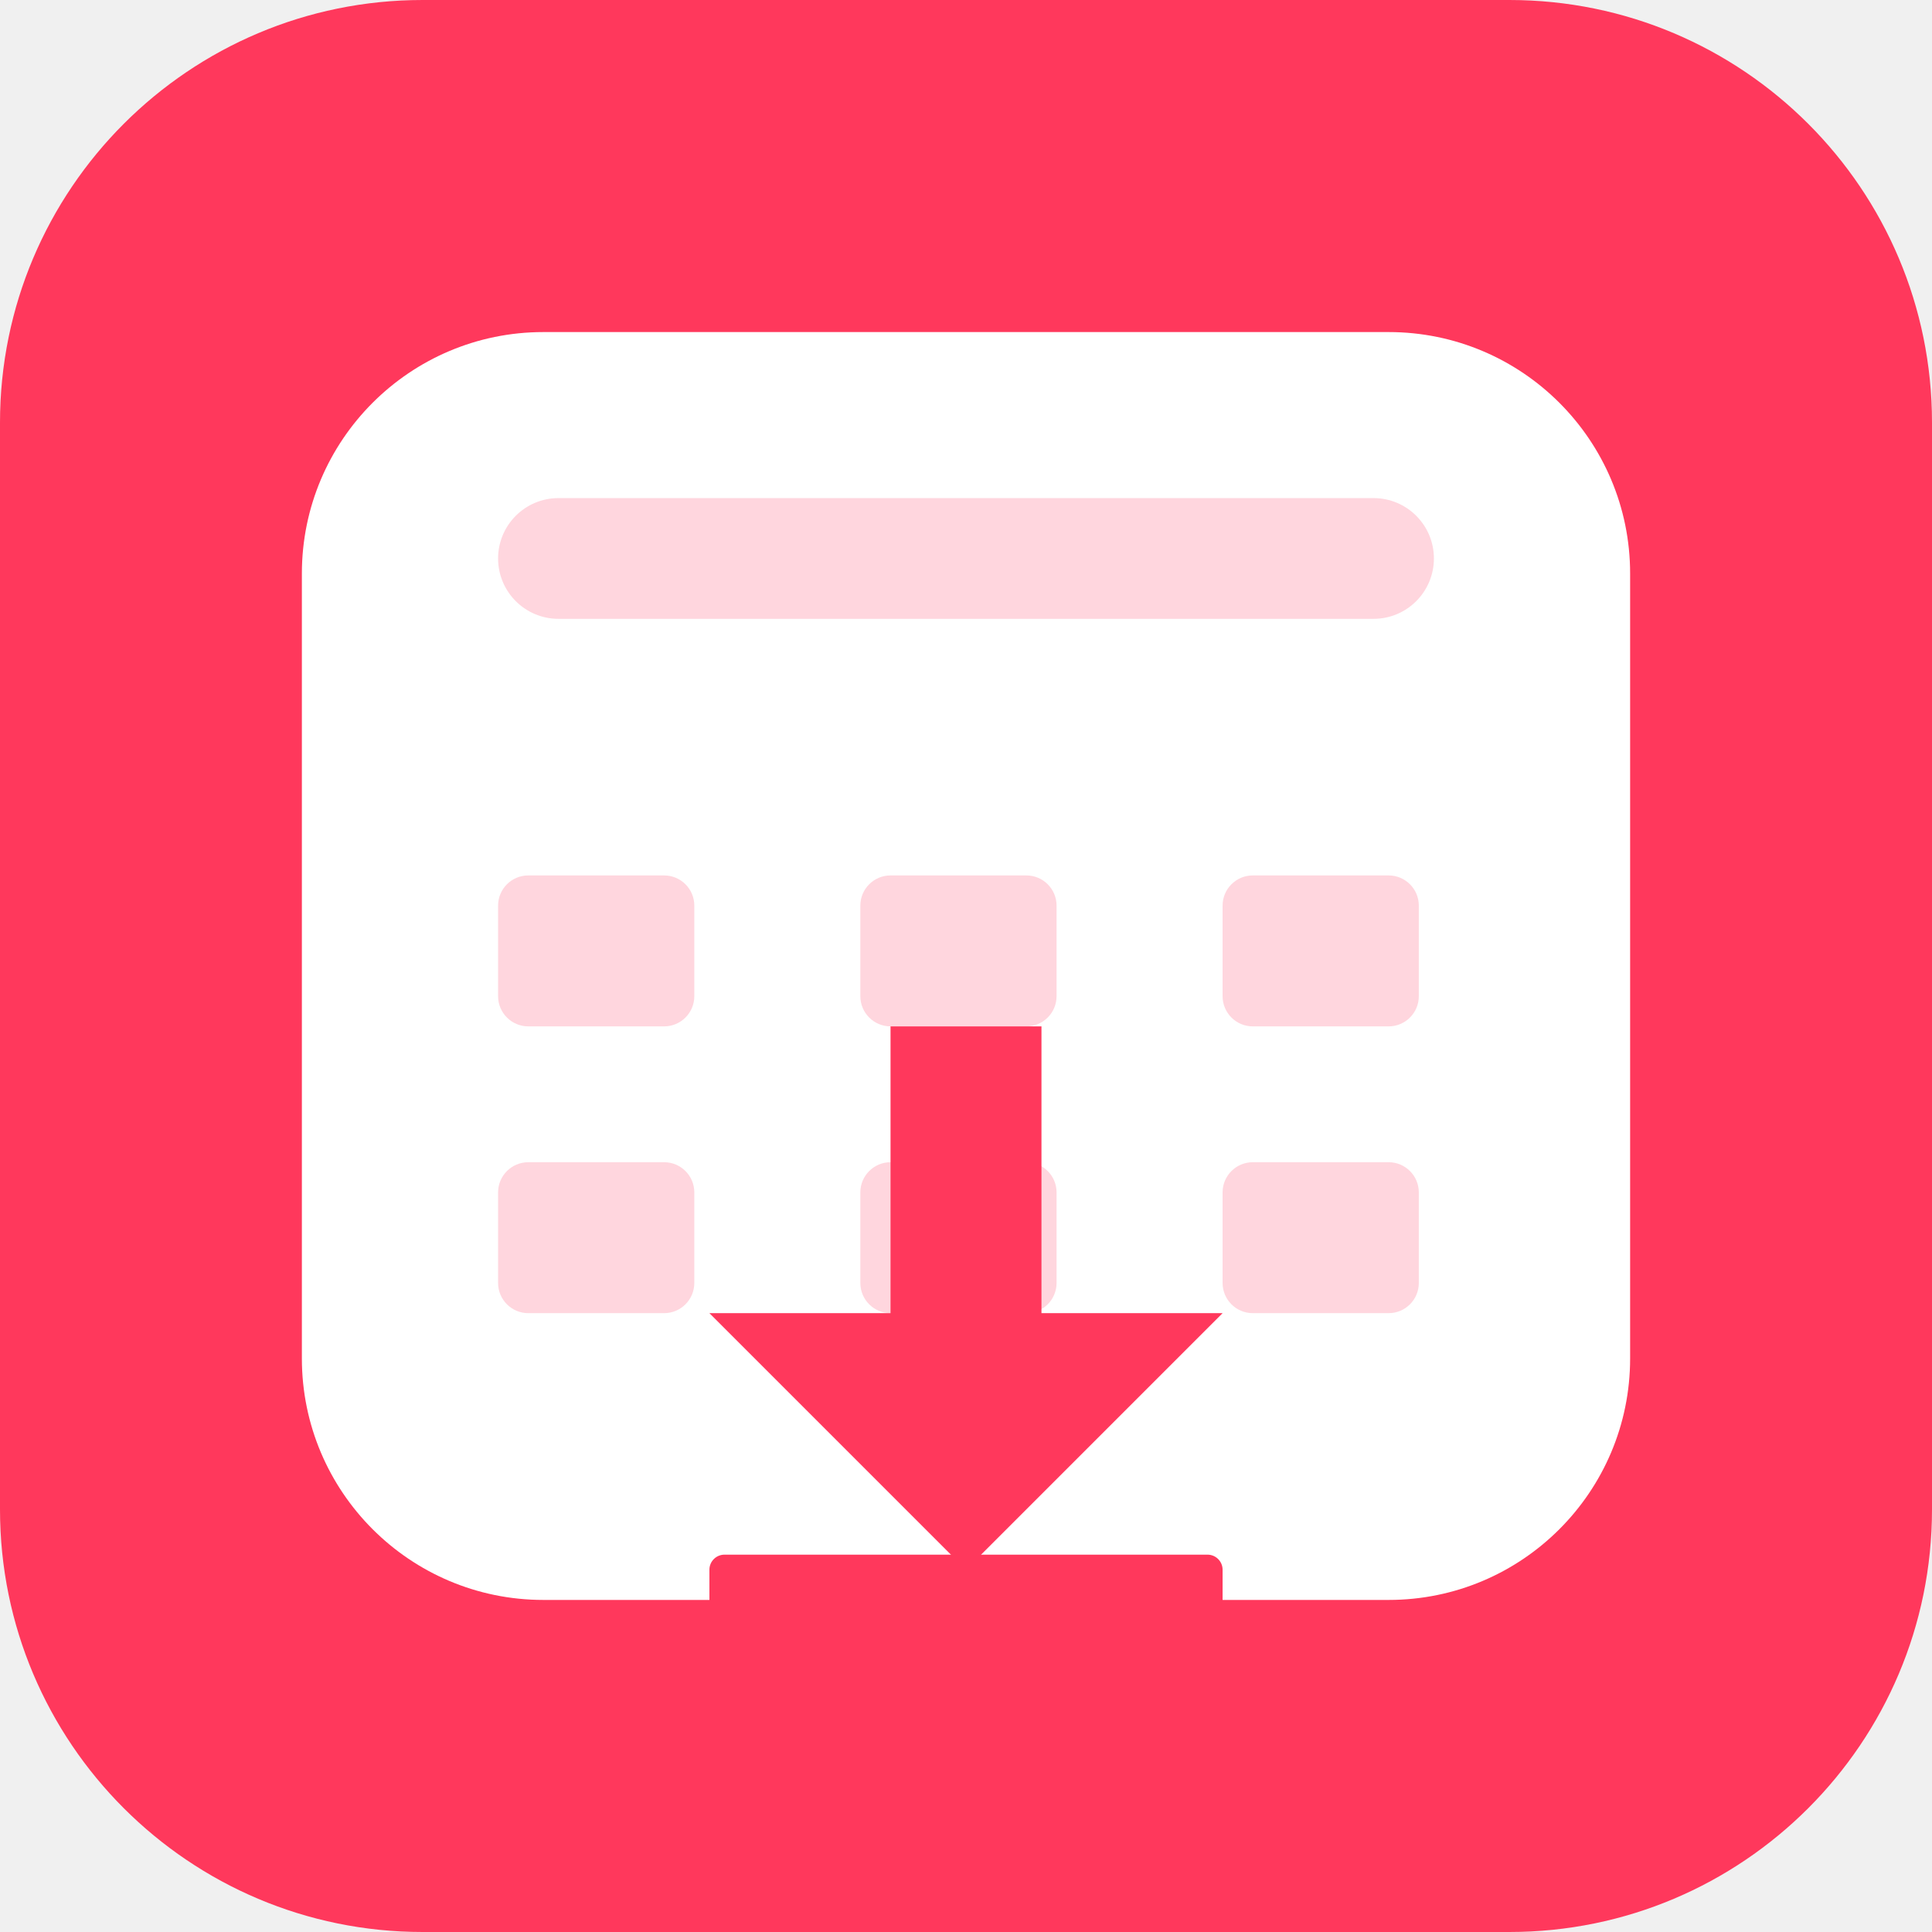
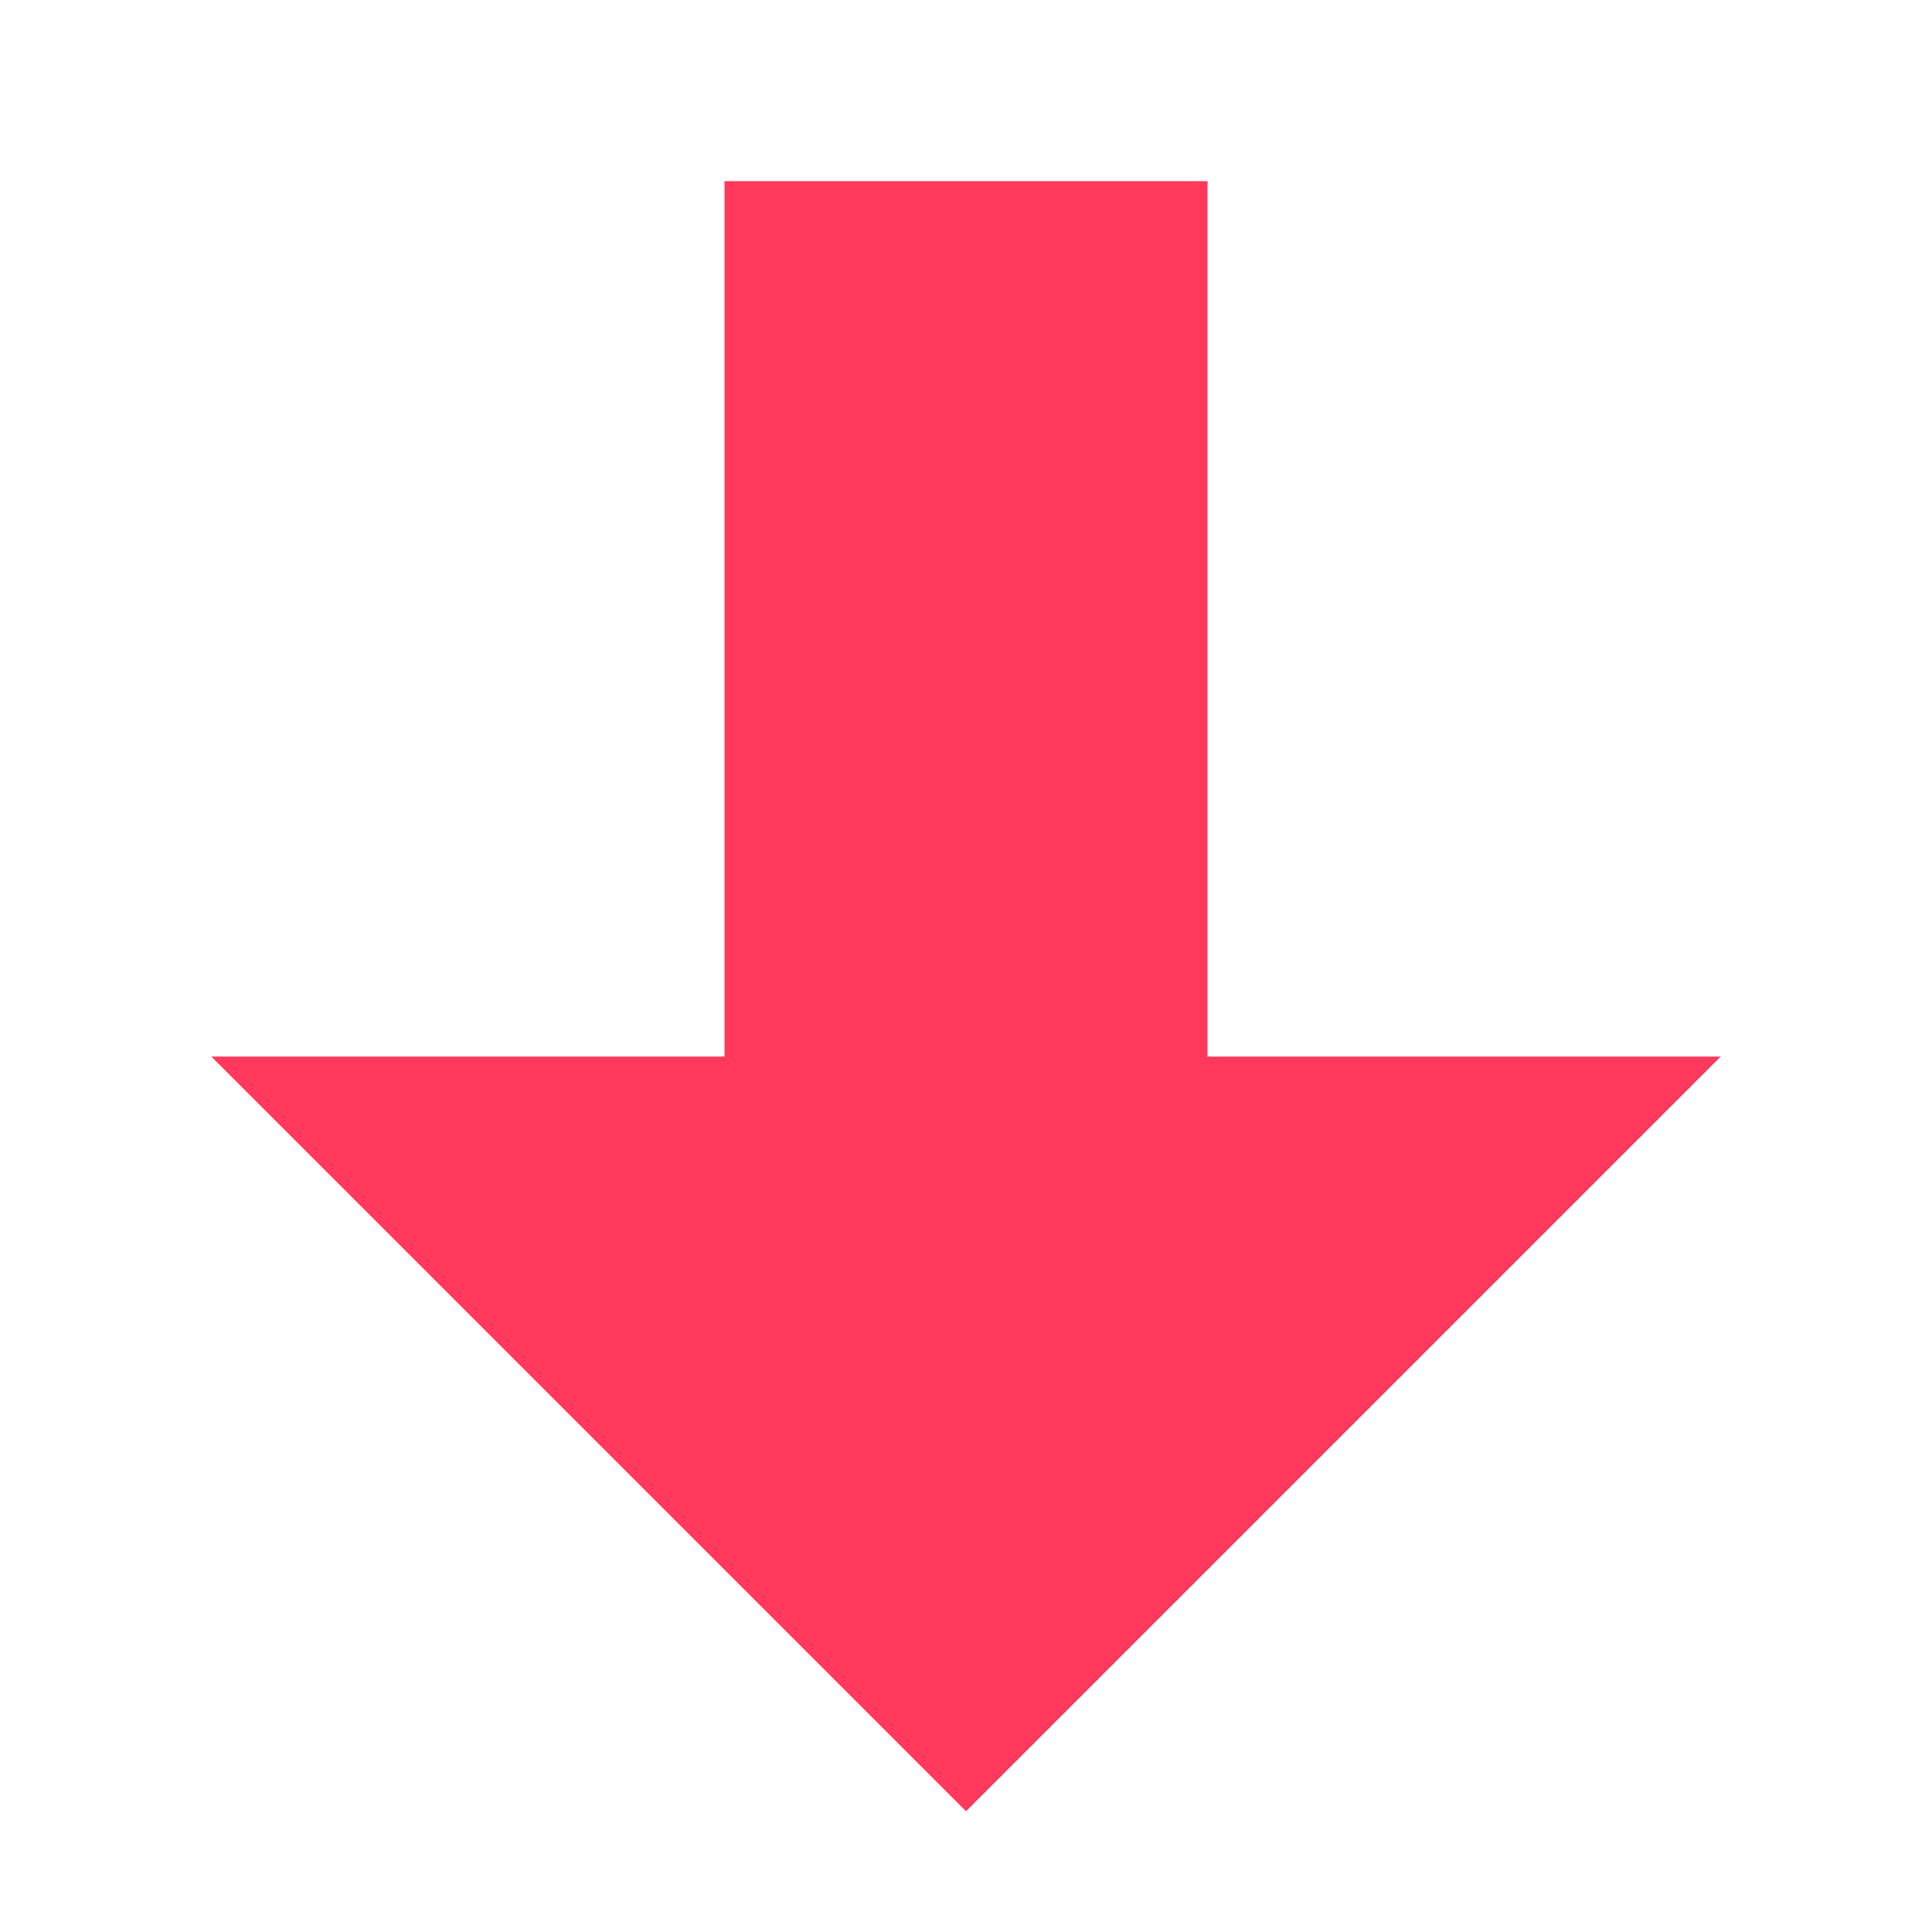
<svg xmlns="http://www.w3.org/2000/svg" viewBox="0 0 128 128" role="img" aria-labelledby="title desc">
-   <rect width="128" height="128" rx="28" fill="#ff385c" />
-   <rect x="20" y="22" width="88" height="84" rx="16" fill="#ffffff" />
-   <rect x="33" y="33" width="62" height="8" rx="4" fill="#ffd6de" />
-   <g fill="#ffd6de">
-     <rect x="33" y="58" width="13" height="10" rx="2" />
-     <rect x="57" y="58" width="13" height="10" rx="2" />
-     <rect x="81" y="58" width="13" height="10" rx="2" />
-     <rect x="33" y="77" width="13" height="10" rx="2" />
-     <rect x="57" y="77" width="13" height="10" rx="2" />
-     <rect x="81" y="77" width="13" height="10" rx="2" />
-   </g>
-   <path d="M59 68h10v19h12l-17 17-17-17h12z" fill="#ff385c" />
-   <rect x="47" y="103" width="34" height="7" rx="1" fill="#ff385c" />
+   <rect width="128" height="128" fill="#ffffff" />
+   <path d="M48 12h32v58h34L64 120 14 70h34z" fill="#ff385c" />
</svg>
